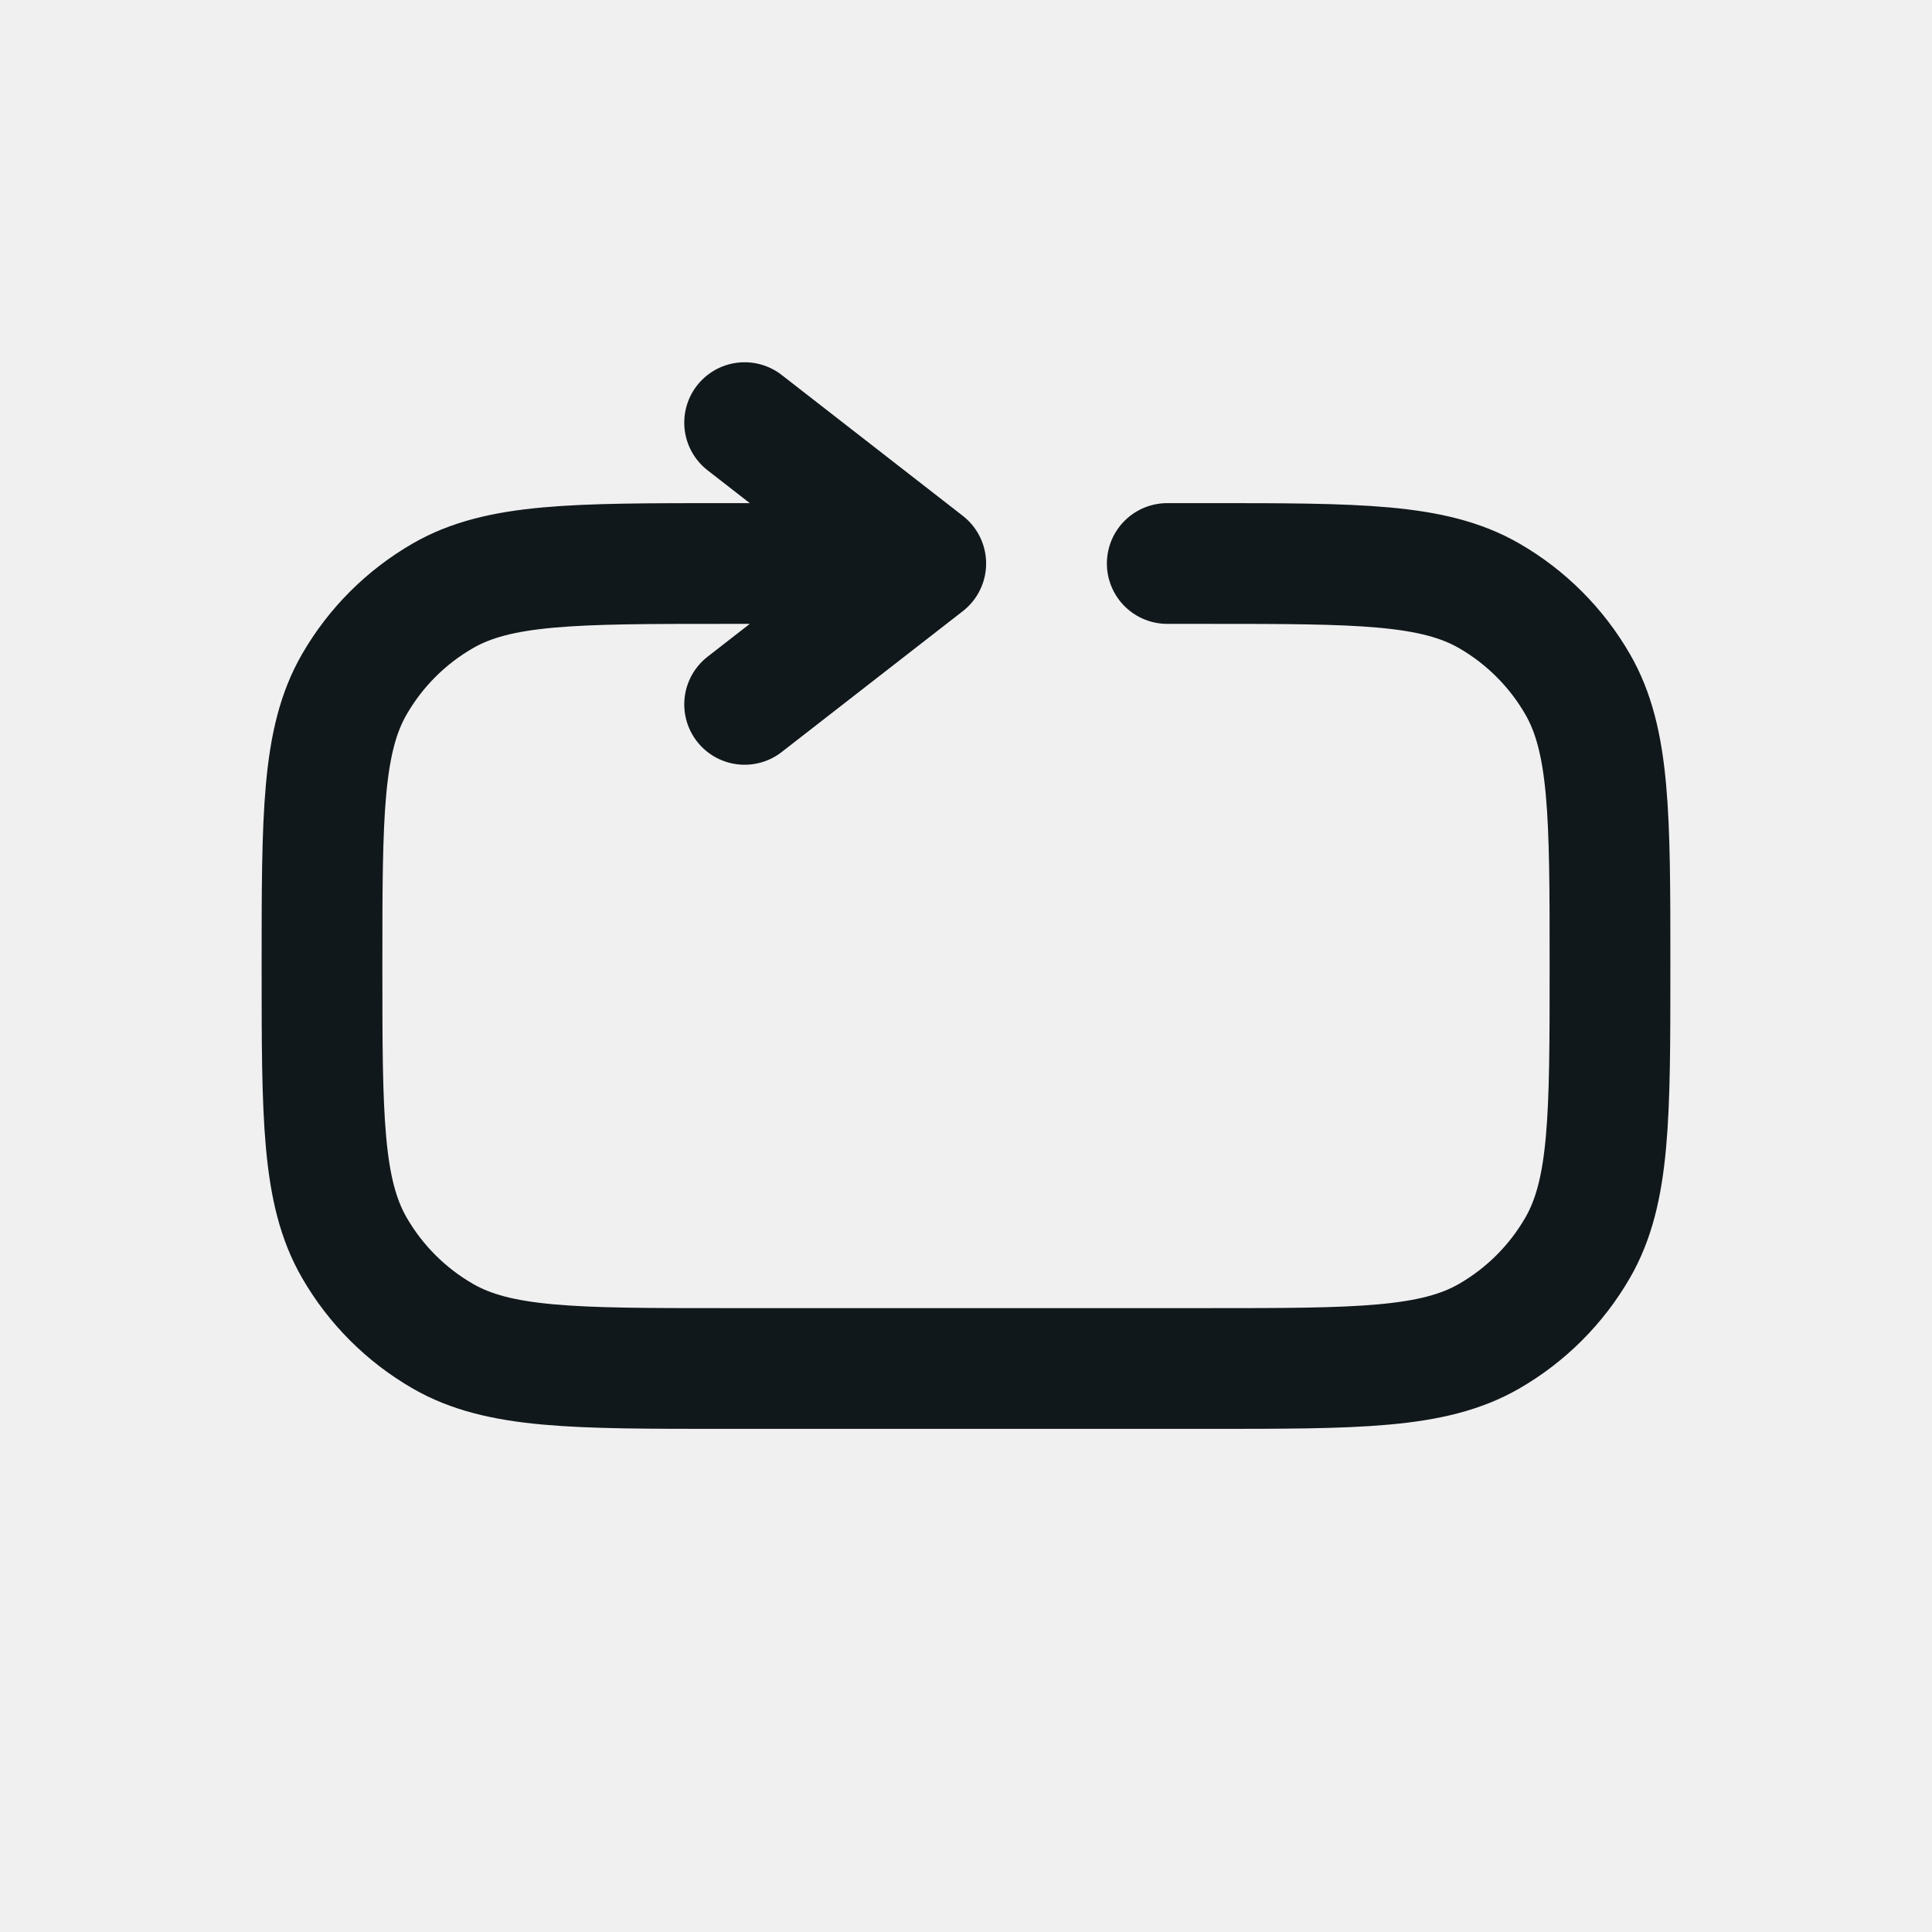
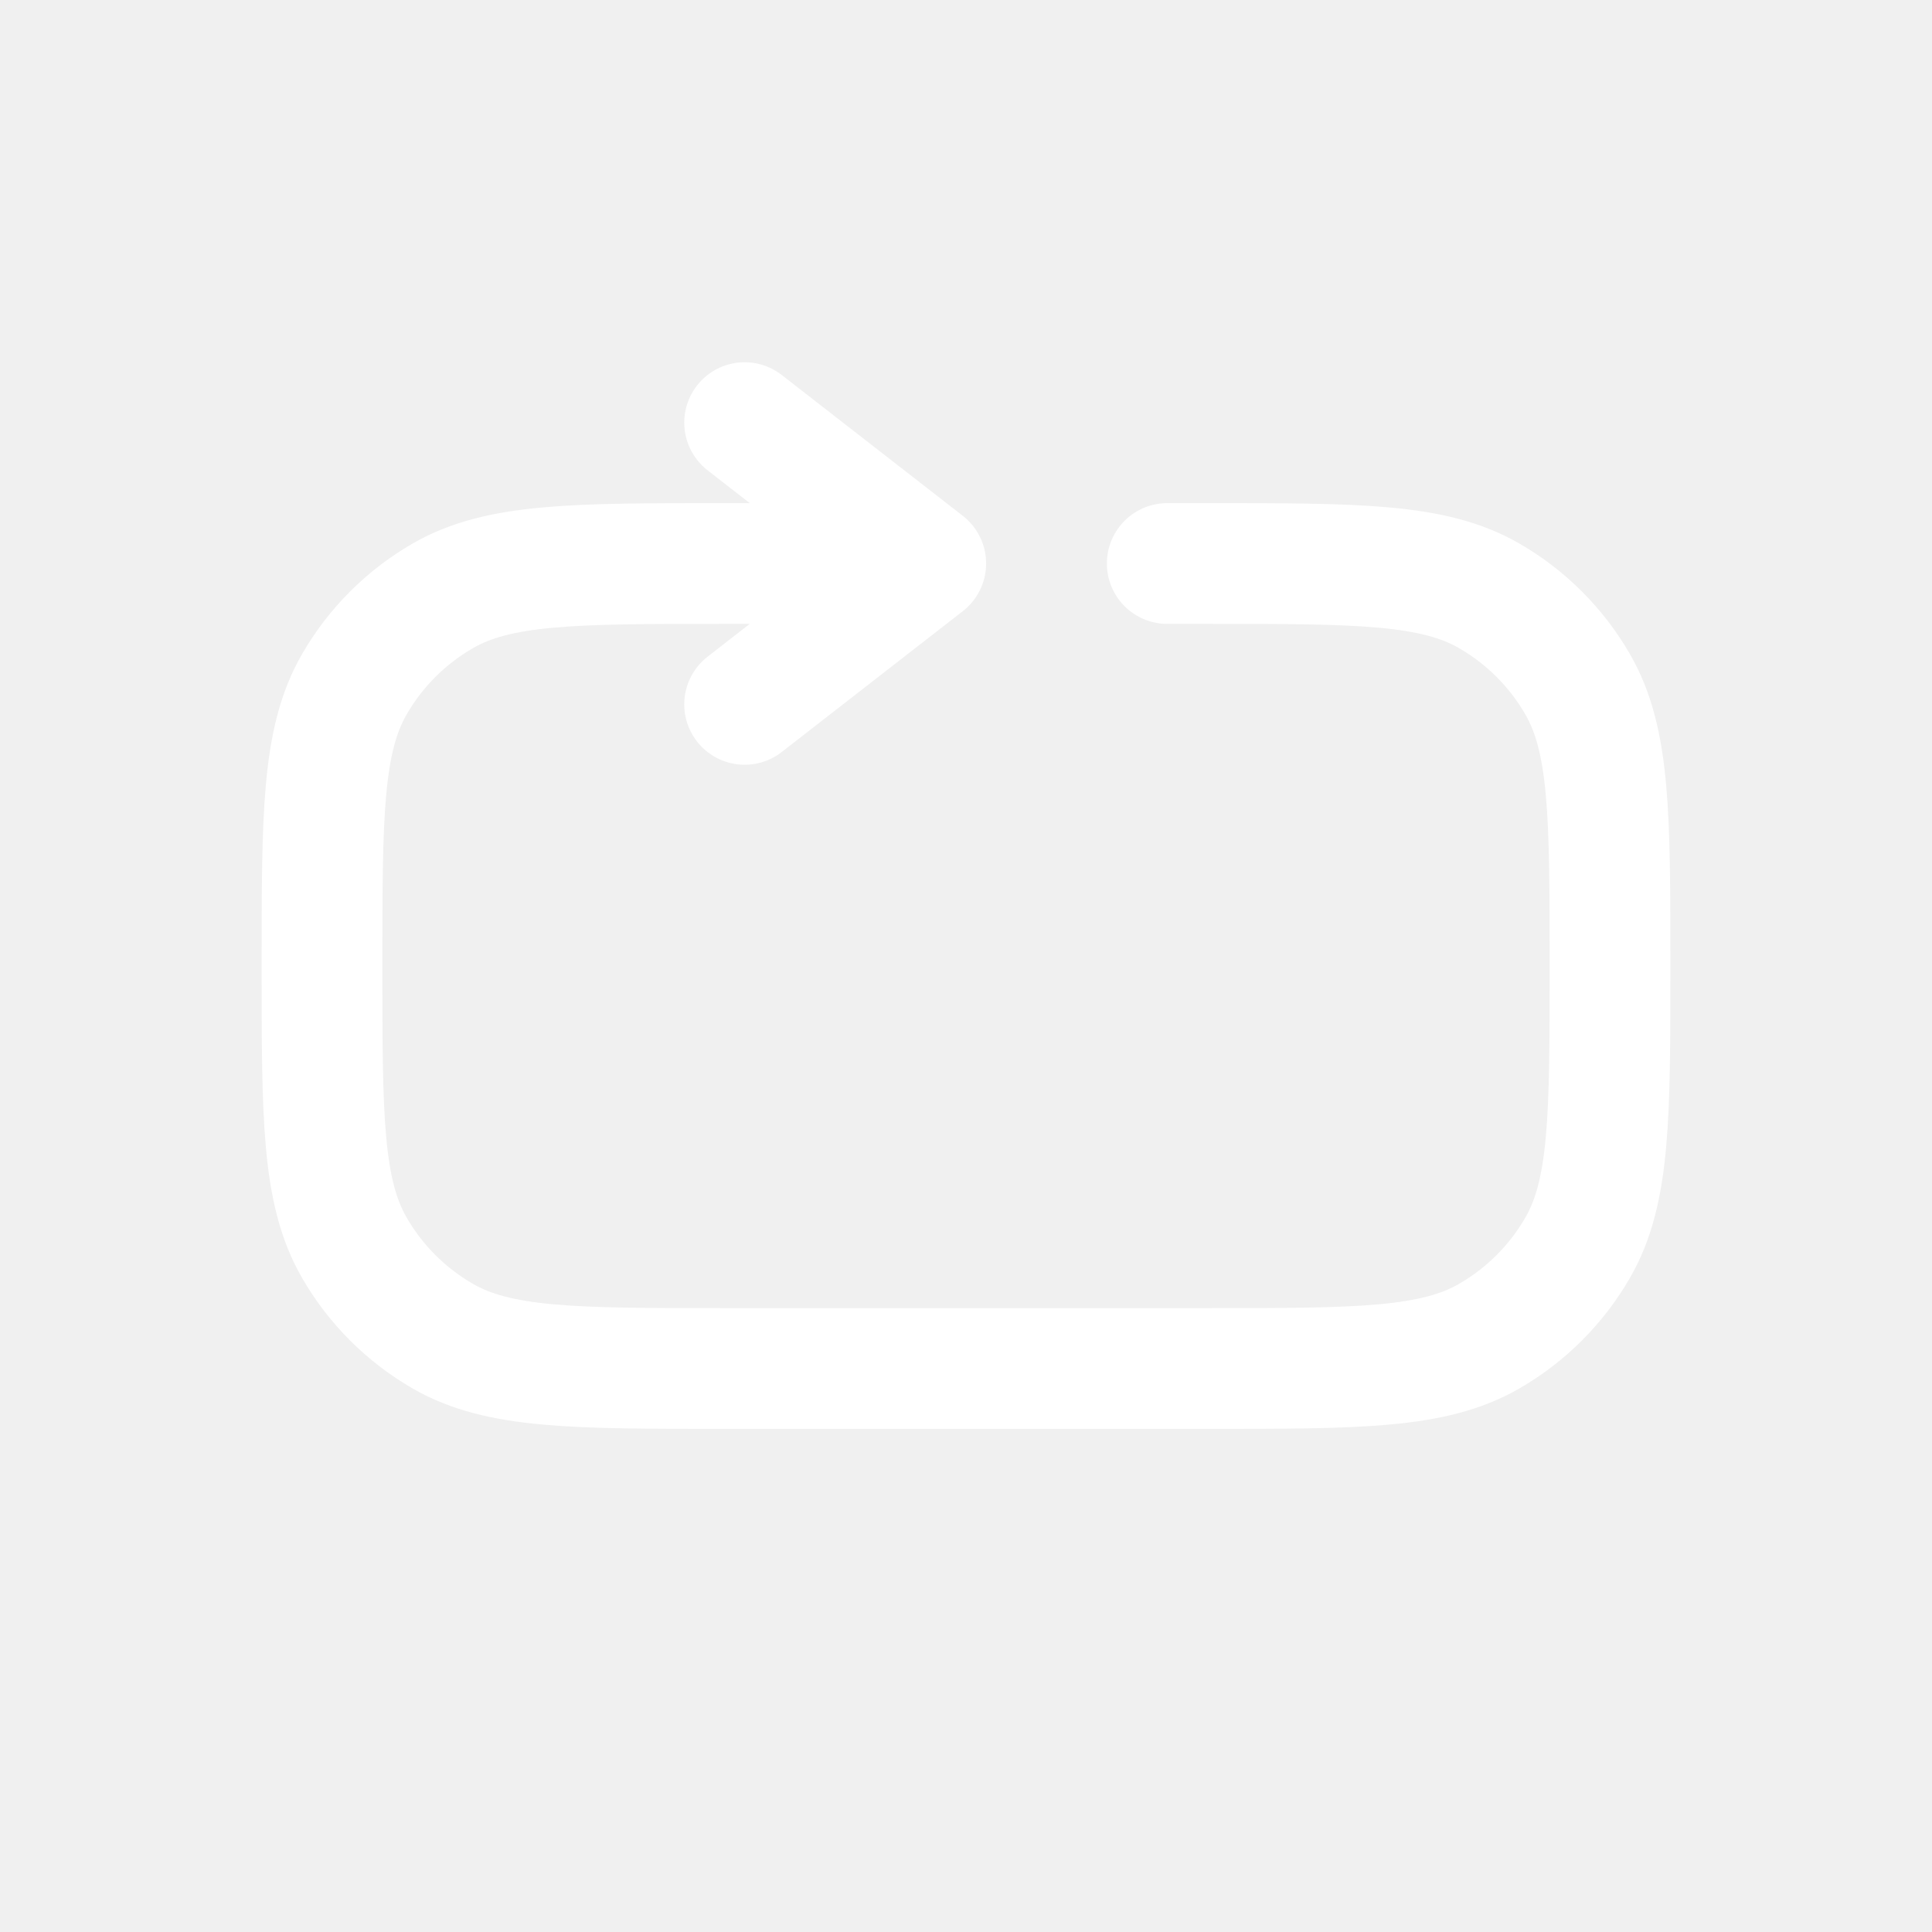
<svg xmlns="http://www.w3.org/2000/svg" width="24" height="24" viewBox="0 0 24 24" fill="none">
-   <path d="M11.5 7H9C7.131 7 6.196 7 5.5 7.402C5.044 7.665 4.665 8.044 4.402 8.5C4 9.196 4 10.131 4 12C4 13.869 4 14.804 4.402 15.5C4.665 15.956 5.044 16.335 5.5 16.598C6.196 17 7.131 17 9 17H15C16.869 17 17.804 17 18.5 16.598C18.956 16.335 19.335 15.956 19.598 15.5C20 14.804 20 13.869 20 12C20 10.131 20 9.196 19.598 8.5C19.335 8.044 18.956 7.665 18.5 7.402C17.804 7 16.869 7 15 7H14.5M9.25 8.75L11.5 7L9.25 5.25" stroke="#11181C" style="stroke:#11181C;stroke:color(display-p3 0.067 0.094 0.11);stroke-opacity:1;" stroke-width="1.5" stroke-linecap="round" stroke-linejoin="round" />
+   <path d="M11.5 7H9C7.131 7 6.196 7 5.5 7.402C5.044 7.665 4.665 8.044 4.402 8.5C4 9.196 4 10.131 4 12C4 13.869 4 14.804 4.402 15.5C4.665 15.956 5.044 16.335 5.5 16.598C6.196 17 7.131 17 9 17H15C16.869 17 17.804 17 18.5 16.598C18.956 16.335 19.335 15.956 19.598 15.5C20 14.804 20 13.869 20 12C20 10.131 20 9.196 19.598 8.5C19.335 8.044 18.956 7.665 18.5 7.402C17.804 7 16.869 7 15 7H14.5M9.25 8.75L11.5 7L9.25 5.25" stroke="#FFFFFF" stroke-width="1.5" stroke-linecap="round" stroke-linejoin="round" />
</svg>
